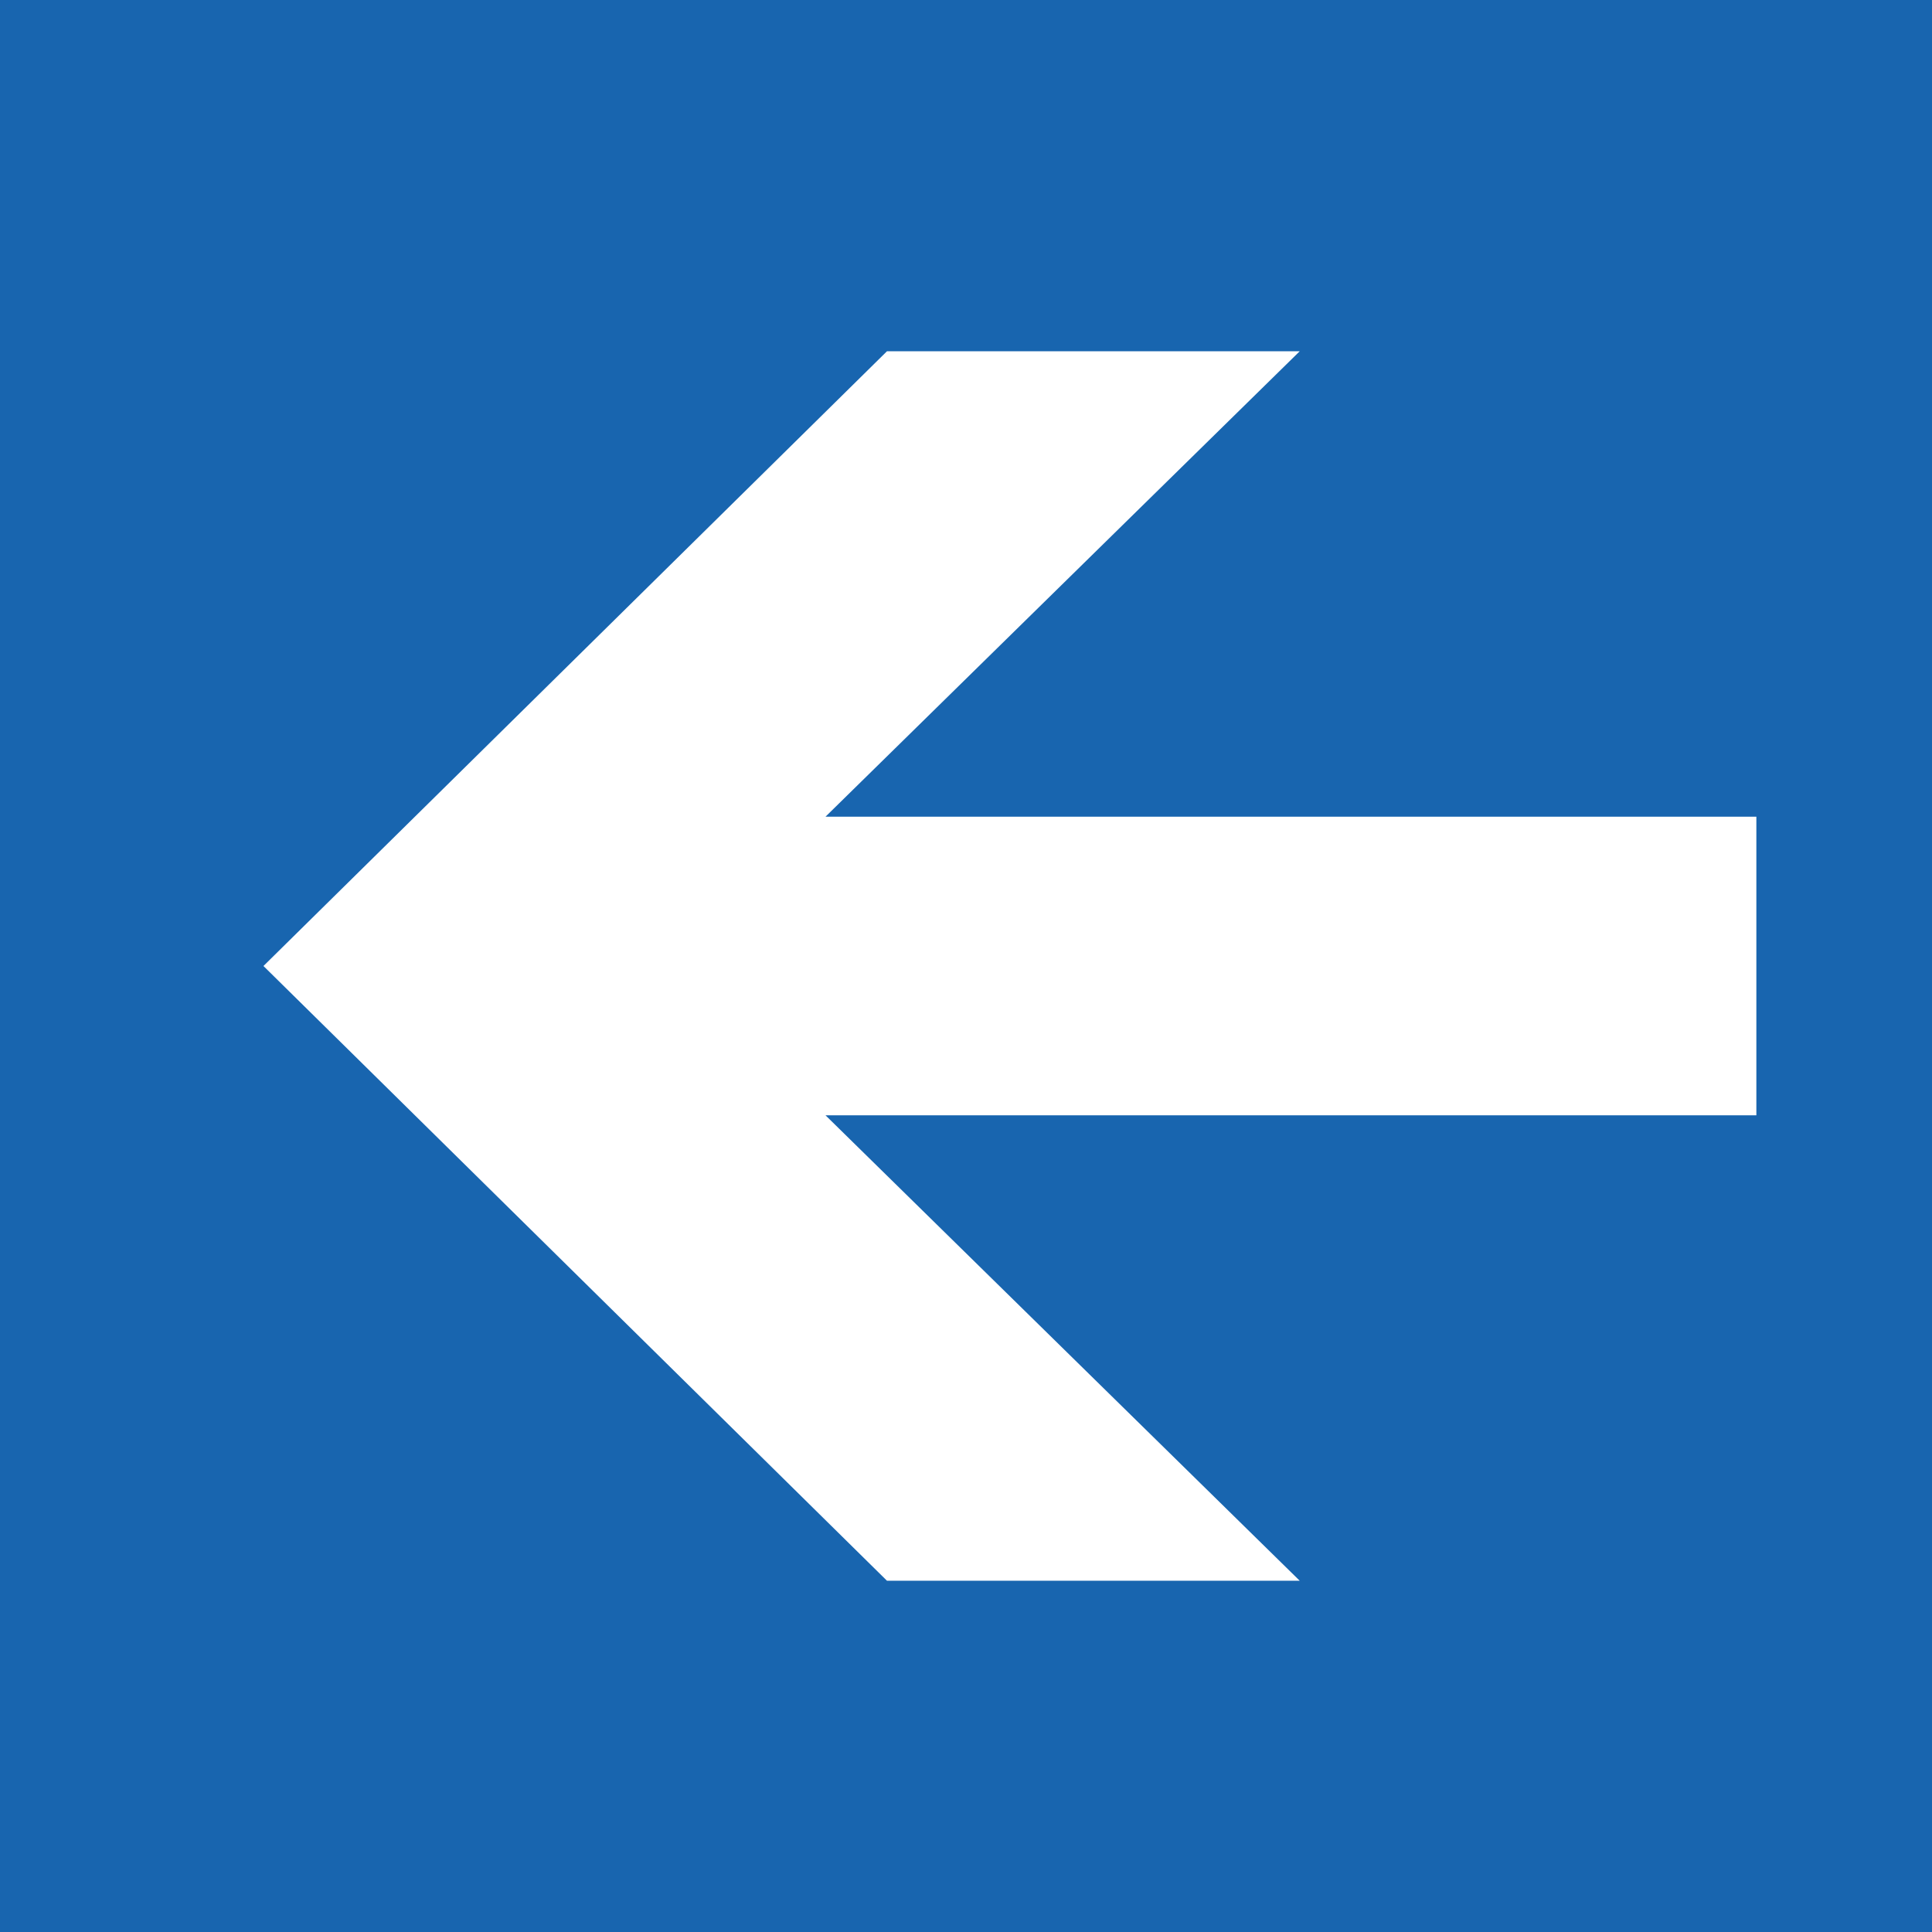
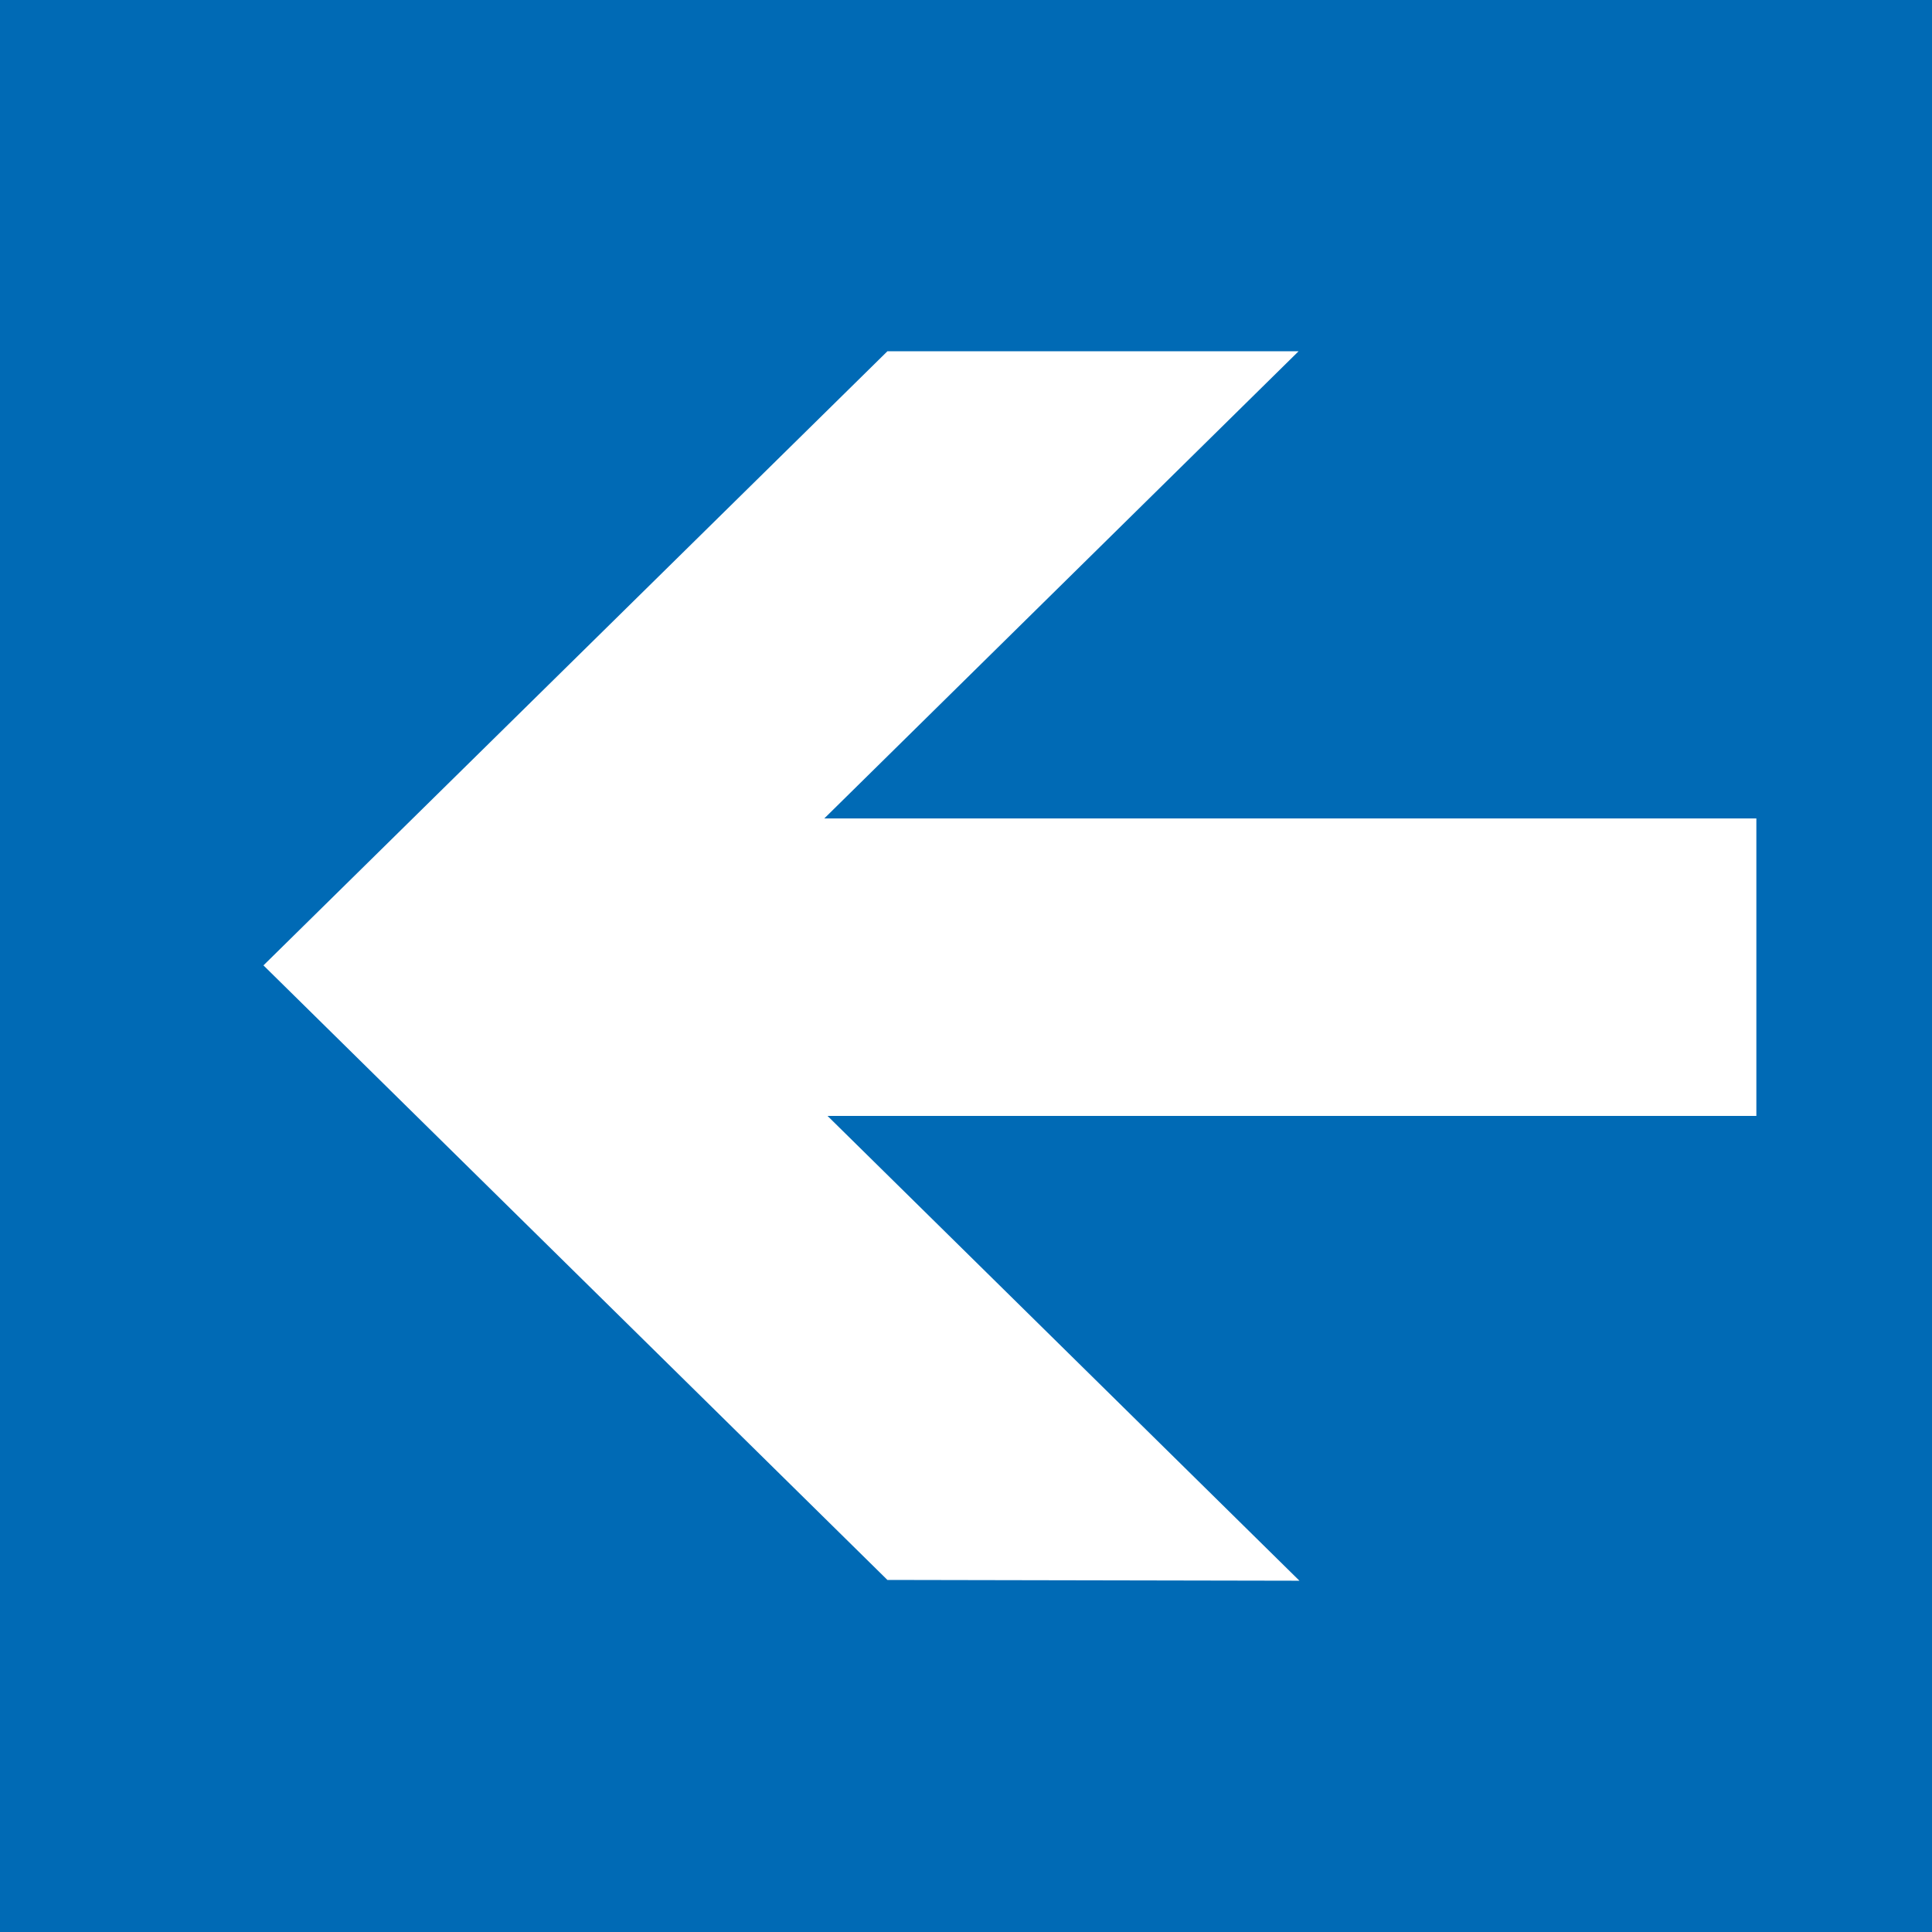
- <svg xmlns="http://www.w3.org/2000/svg" version="1.1" id="Layer_1" x="0px" y="0px" viewBox="0 0 22 22" style="enable-background:new 0 0 22 22;" xml:space="preserve">
-   <style type="text/css">
- 	.st0{fill-rule:evenodd;clip-rule:evenodd;fill:#1865AF;}
- 	.st1{fill-rule:evenodd;clip-rule:evenodd;fill:#FFFFFF;}
- </style>
-   <g transform="translate(-12, -40)">
-     <g id="Group-8" transform="translate(12, 40)">
-       <rect id="Rectangle" class="st0" width="22" height="22" />
-       <polyline id="Fill-1" class="st1" points="10.1,18 3,11 10.1,4 14.8,4 9.4,9.3 20,9.3 20,12.7 9.4,12.7 14.8,18 10.1,18   " />
+ <svg xmlns="http://www.w3.org/2000/svg" width="22px" height="22px" viewBox="0 0 22 22" version="1.1">
+   <g id="Designs" stroke="none" stroke-width="1" fill="none" fill-rule="evenodd">
+     <g id="Album-Details---Desktop-(White)" transform="translate(-87, -98)">
+       <g id="Group-8-Copy" transform="translate(87, 98)">
+         <rect id="Rectangle" fill="#006AB5" x="0" y="0" width="22" height="22" />
+         <polyline id="Fill-1" fill="#FFFFFF" points="10.105 17.991 3 10.993 10.105 4 14.787 4 9.386 9.32 20 9.32 20 12.707 9.423 12.707 14.797 18 10.105 17.991" />
+       </g>
    </g>
  </g>
</svg>
